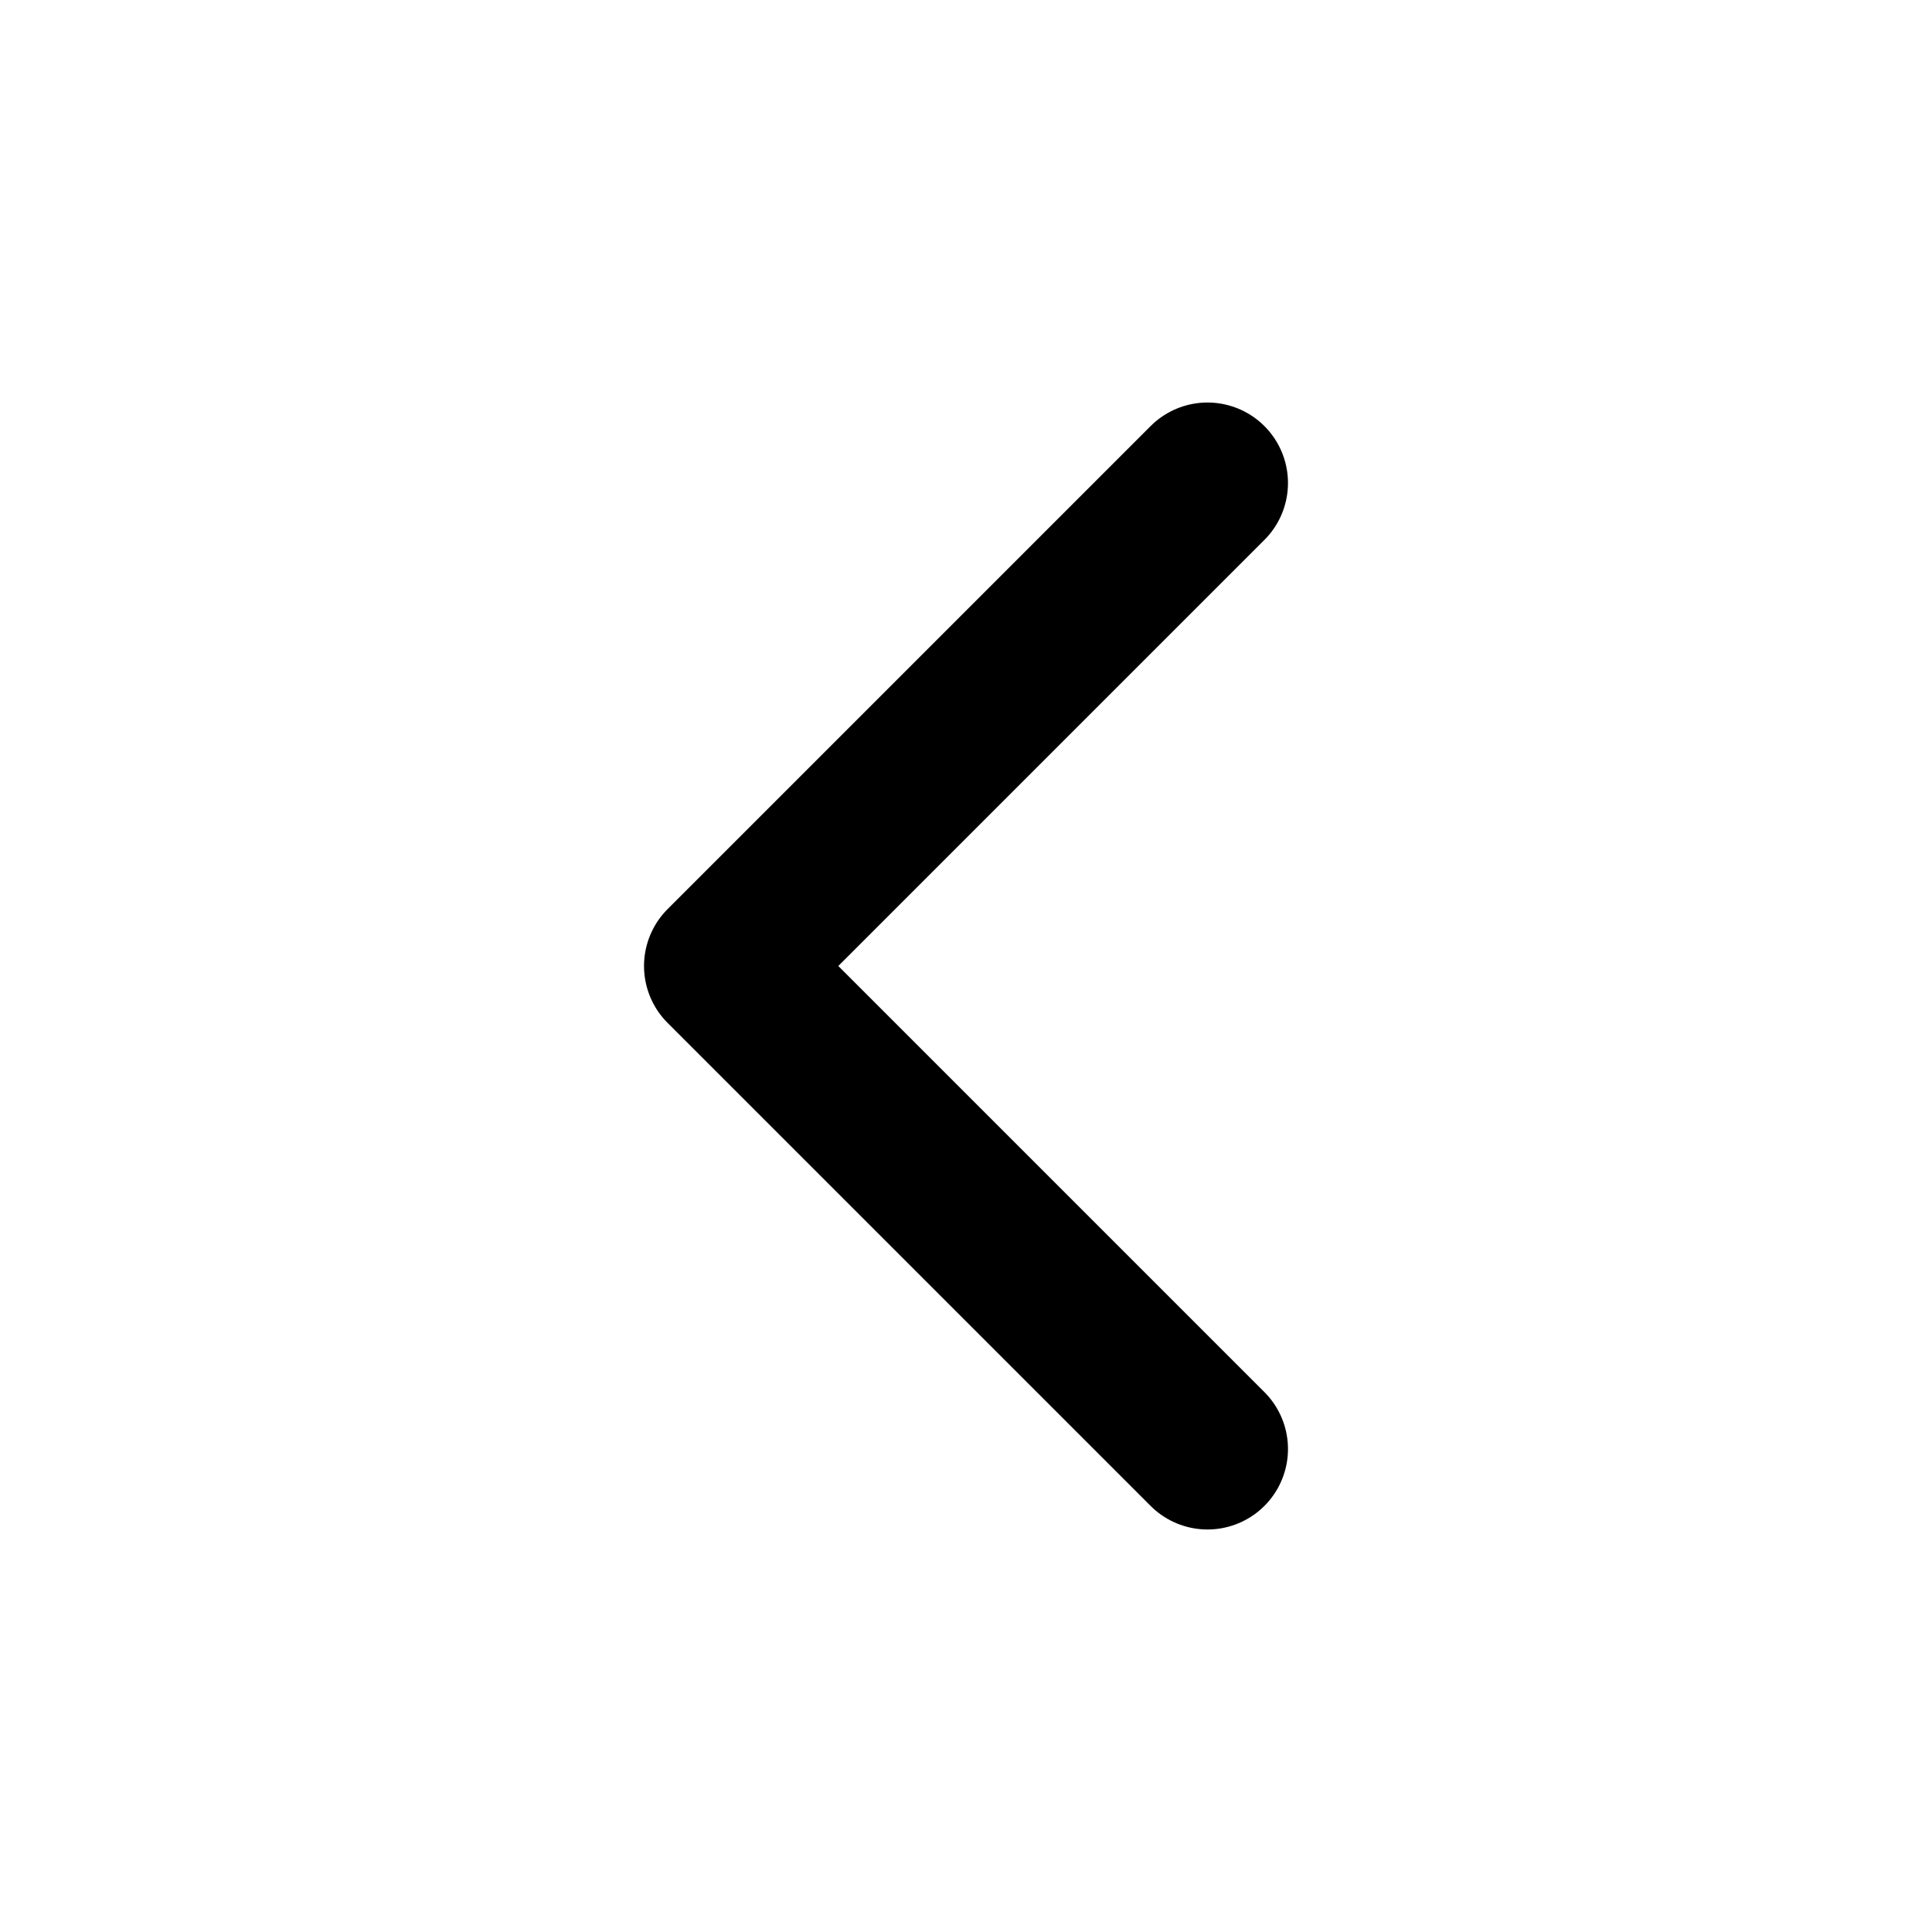
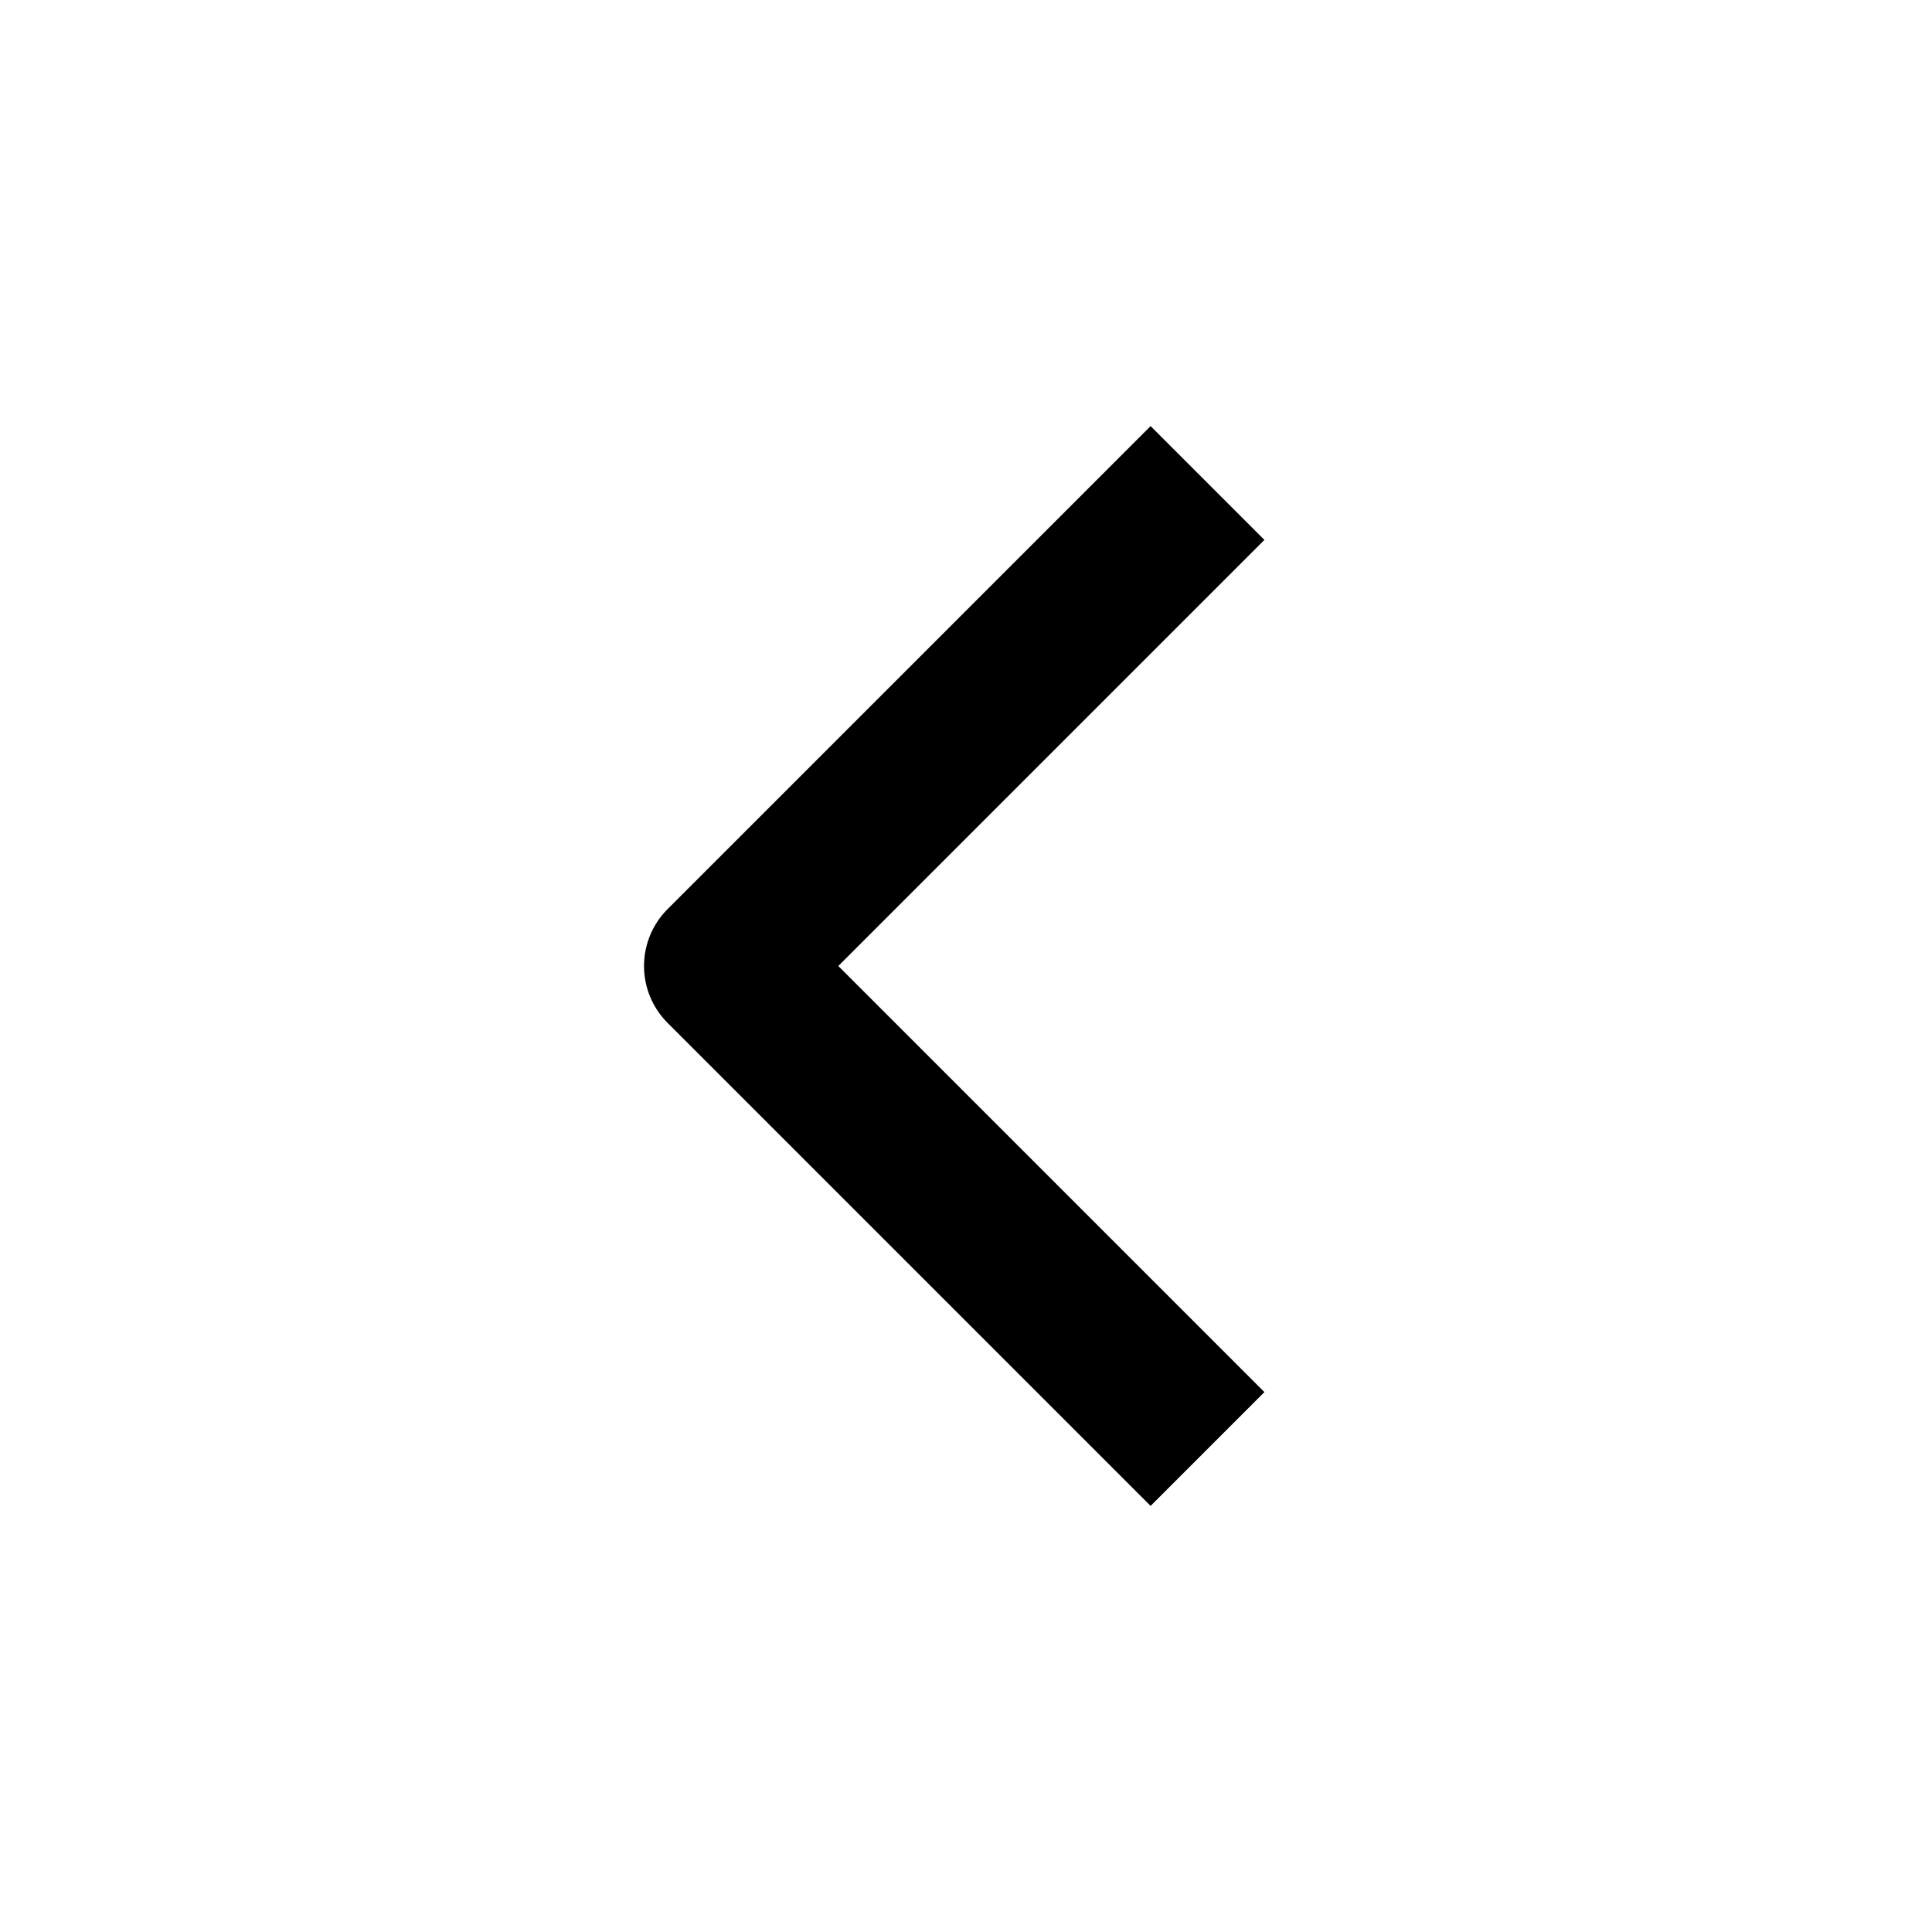
<svg xmlns="http://www.w3.org/2000/svg" width="16" height="16" viewBox="0 0 16 16" fill="none">
-   <path d="M10 4L6 8L10 12" stroke="black" stroke-width="1.333" stroke-linecap="round" stroke-linejoin="round" />
+   <path d="M10 4L6 8L10 12" stroke="black" stroke-width="1.333" strokeLinecap="round" stroke-linejoin="round" />
</svg>
